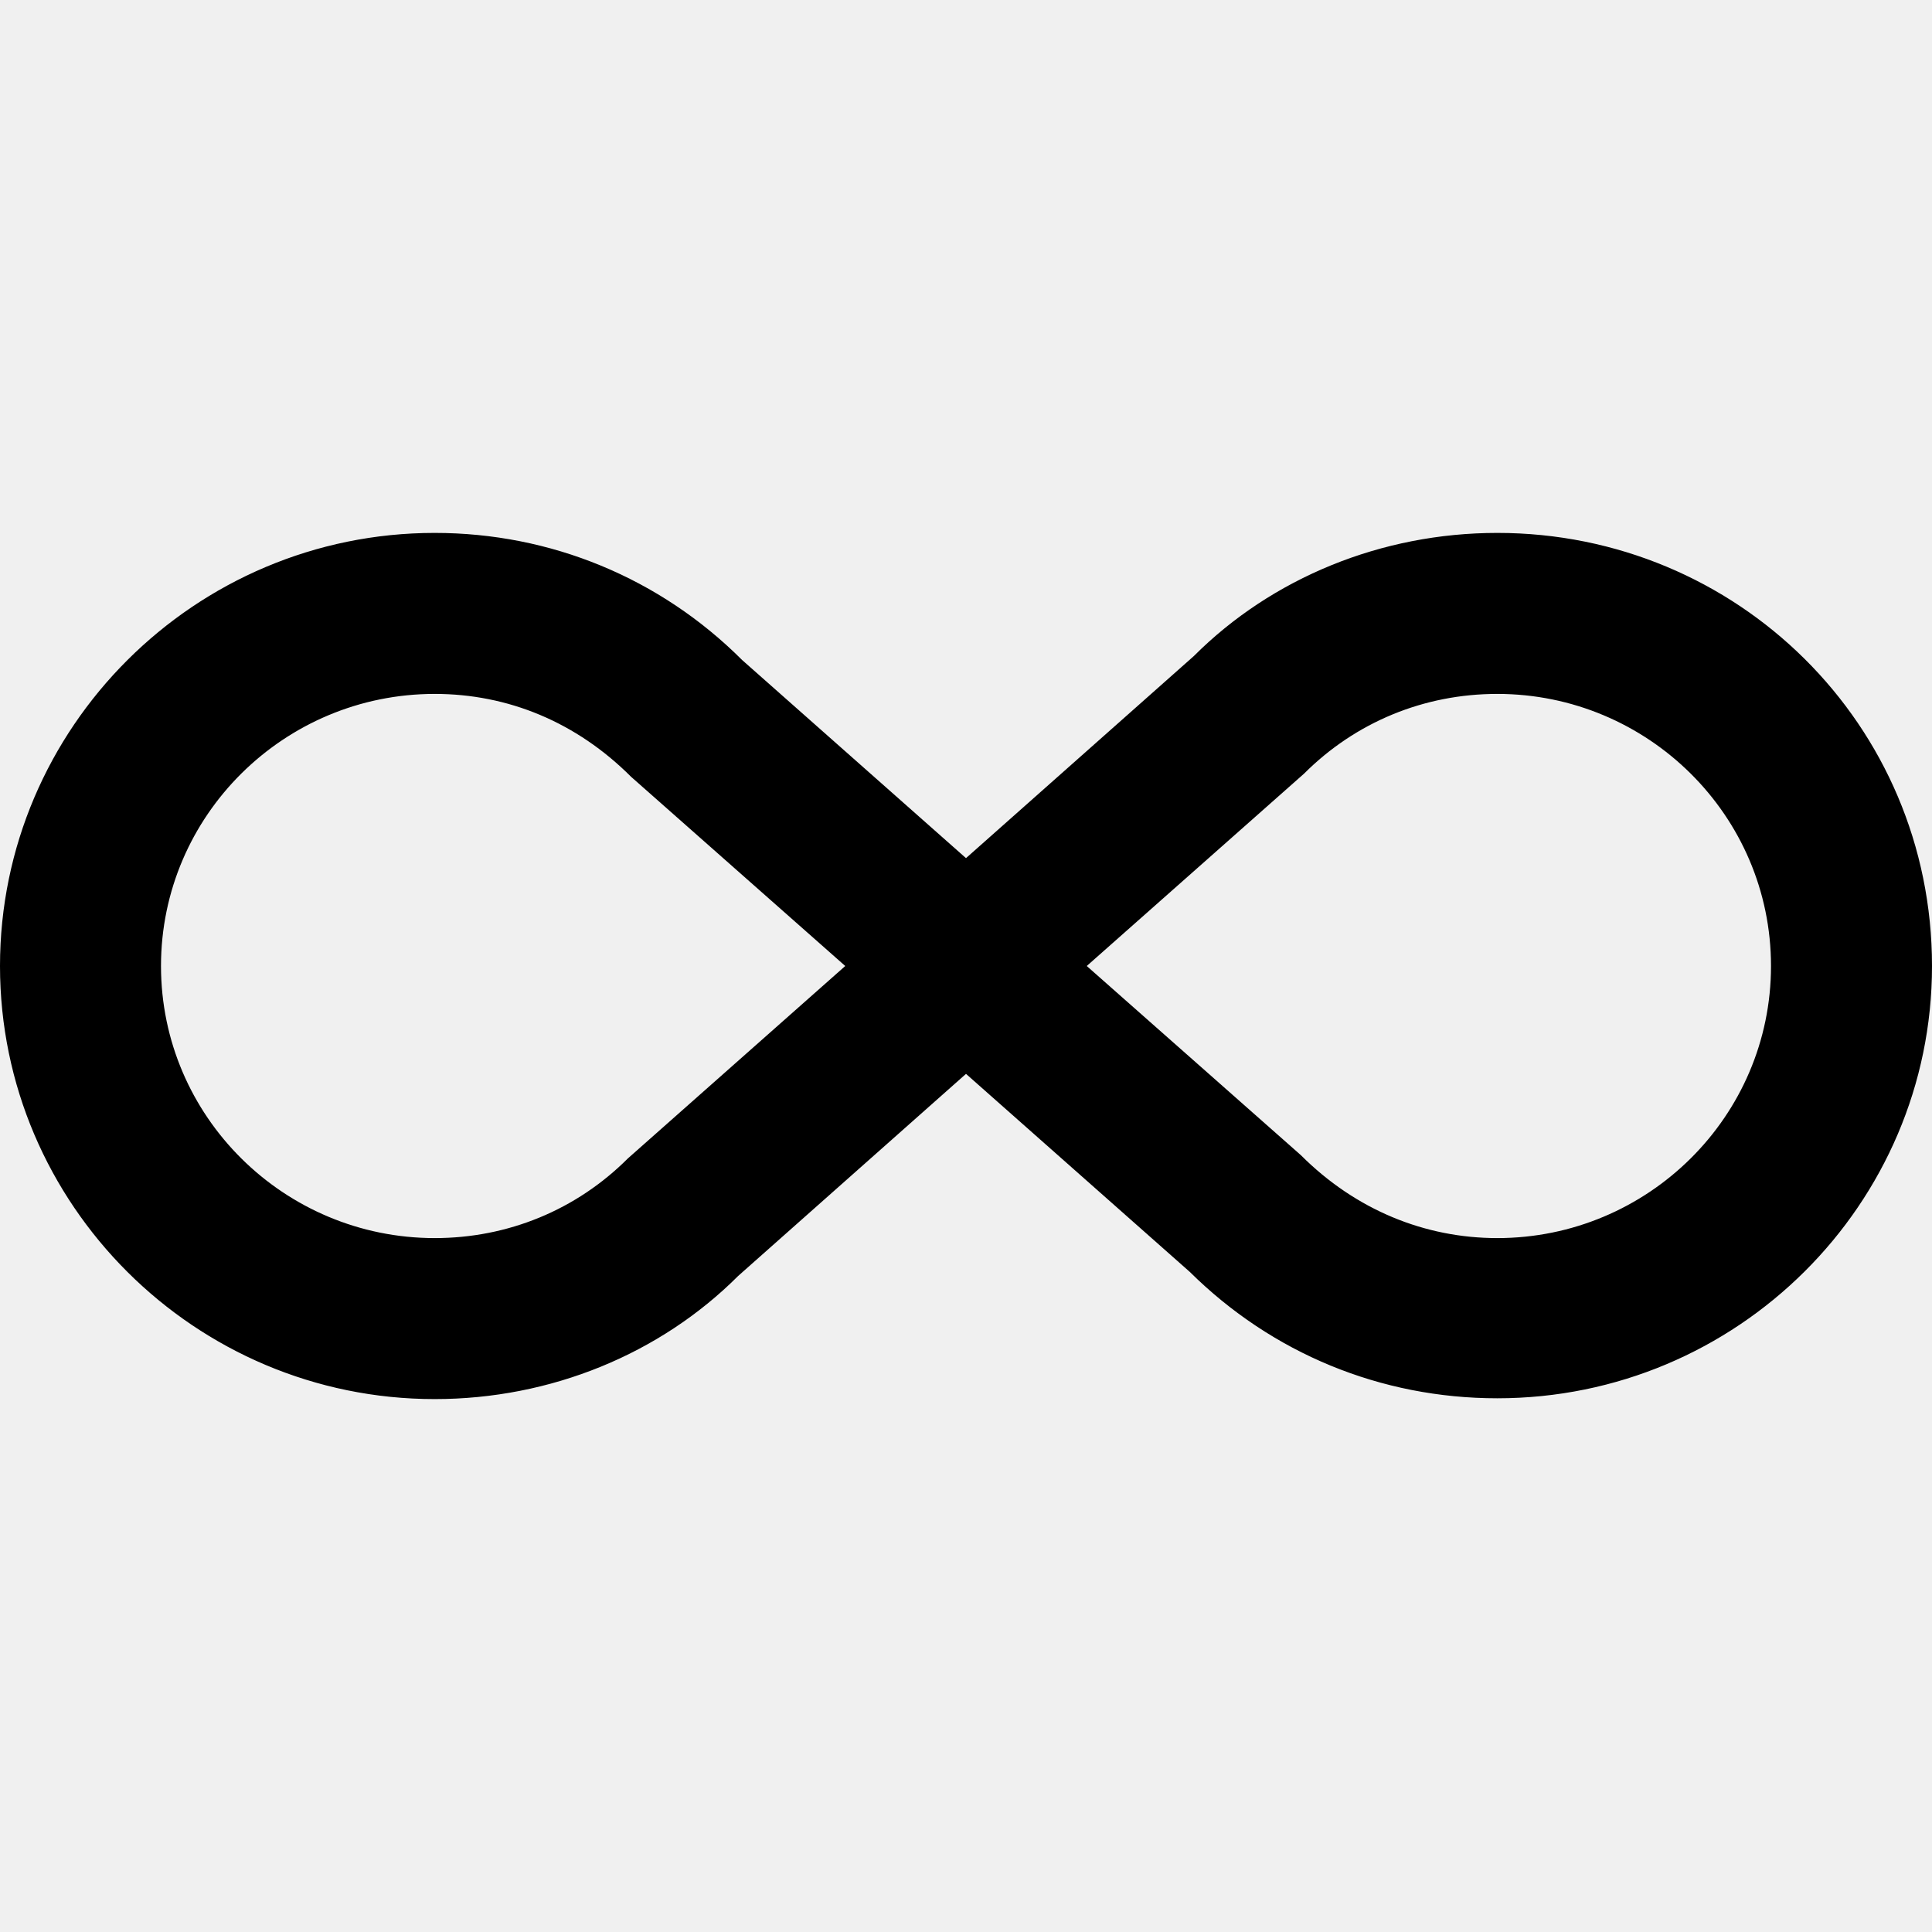
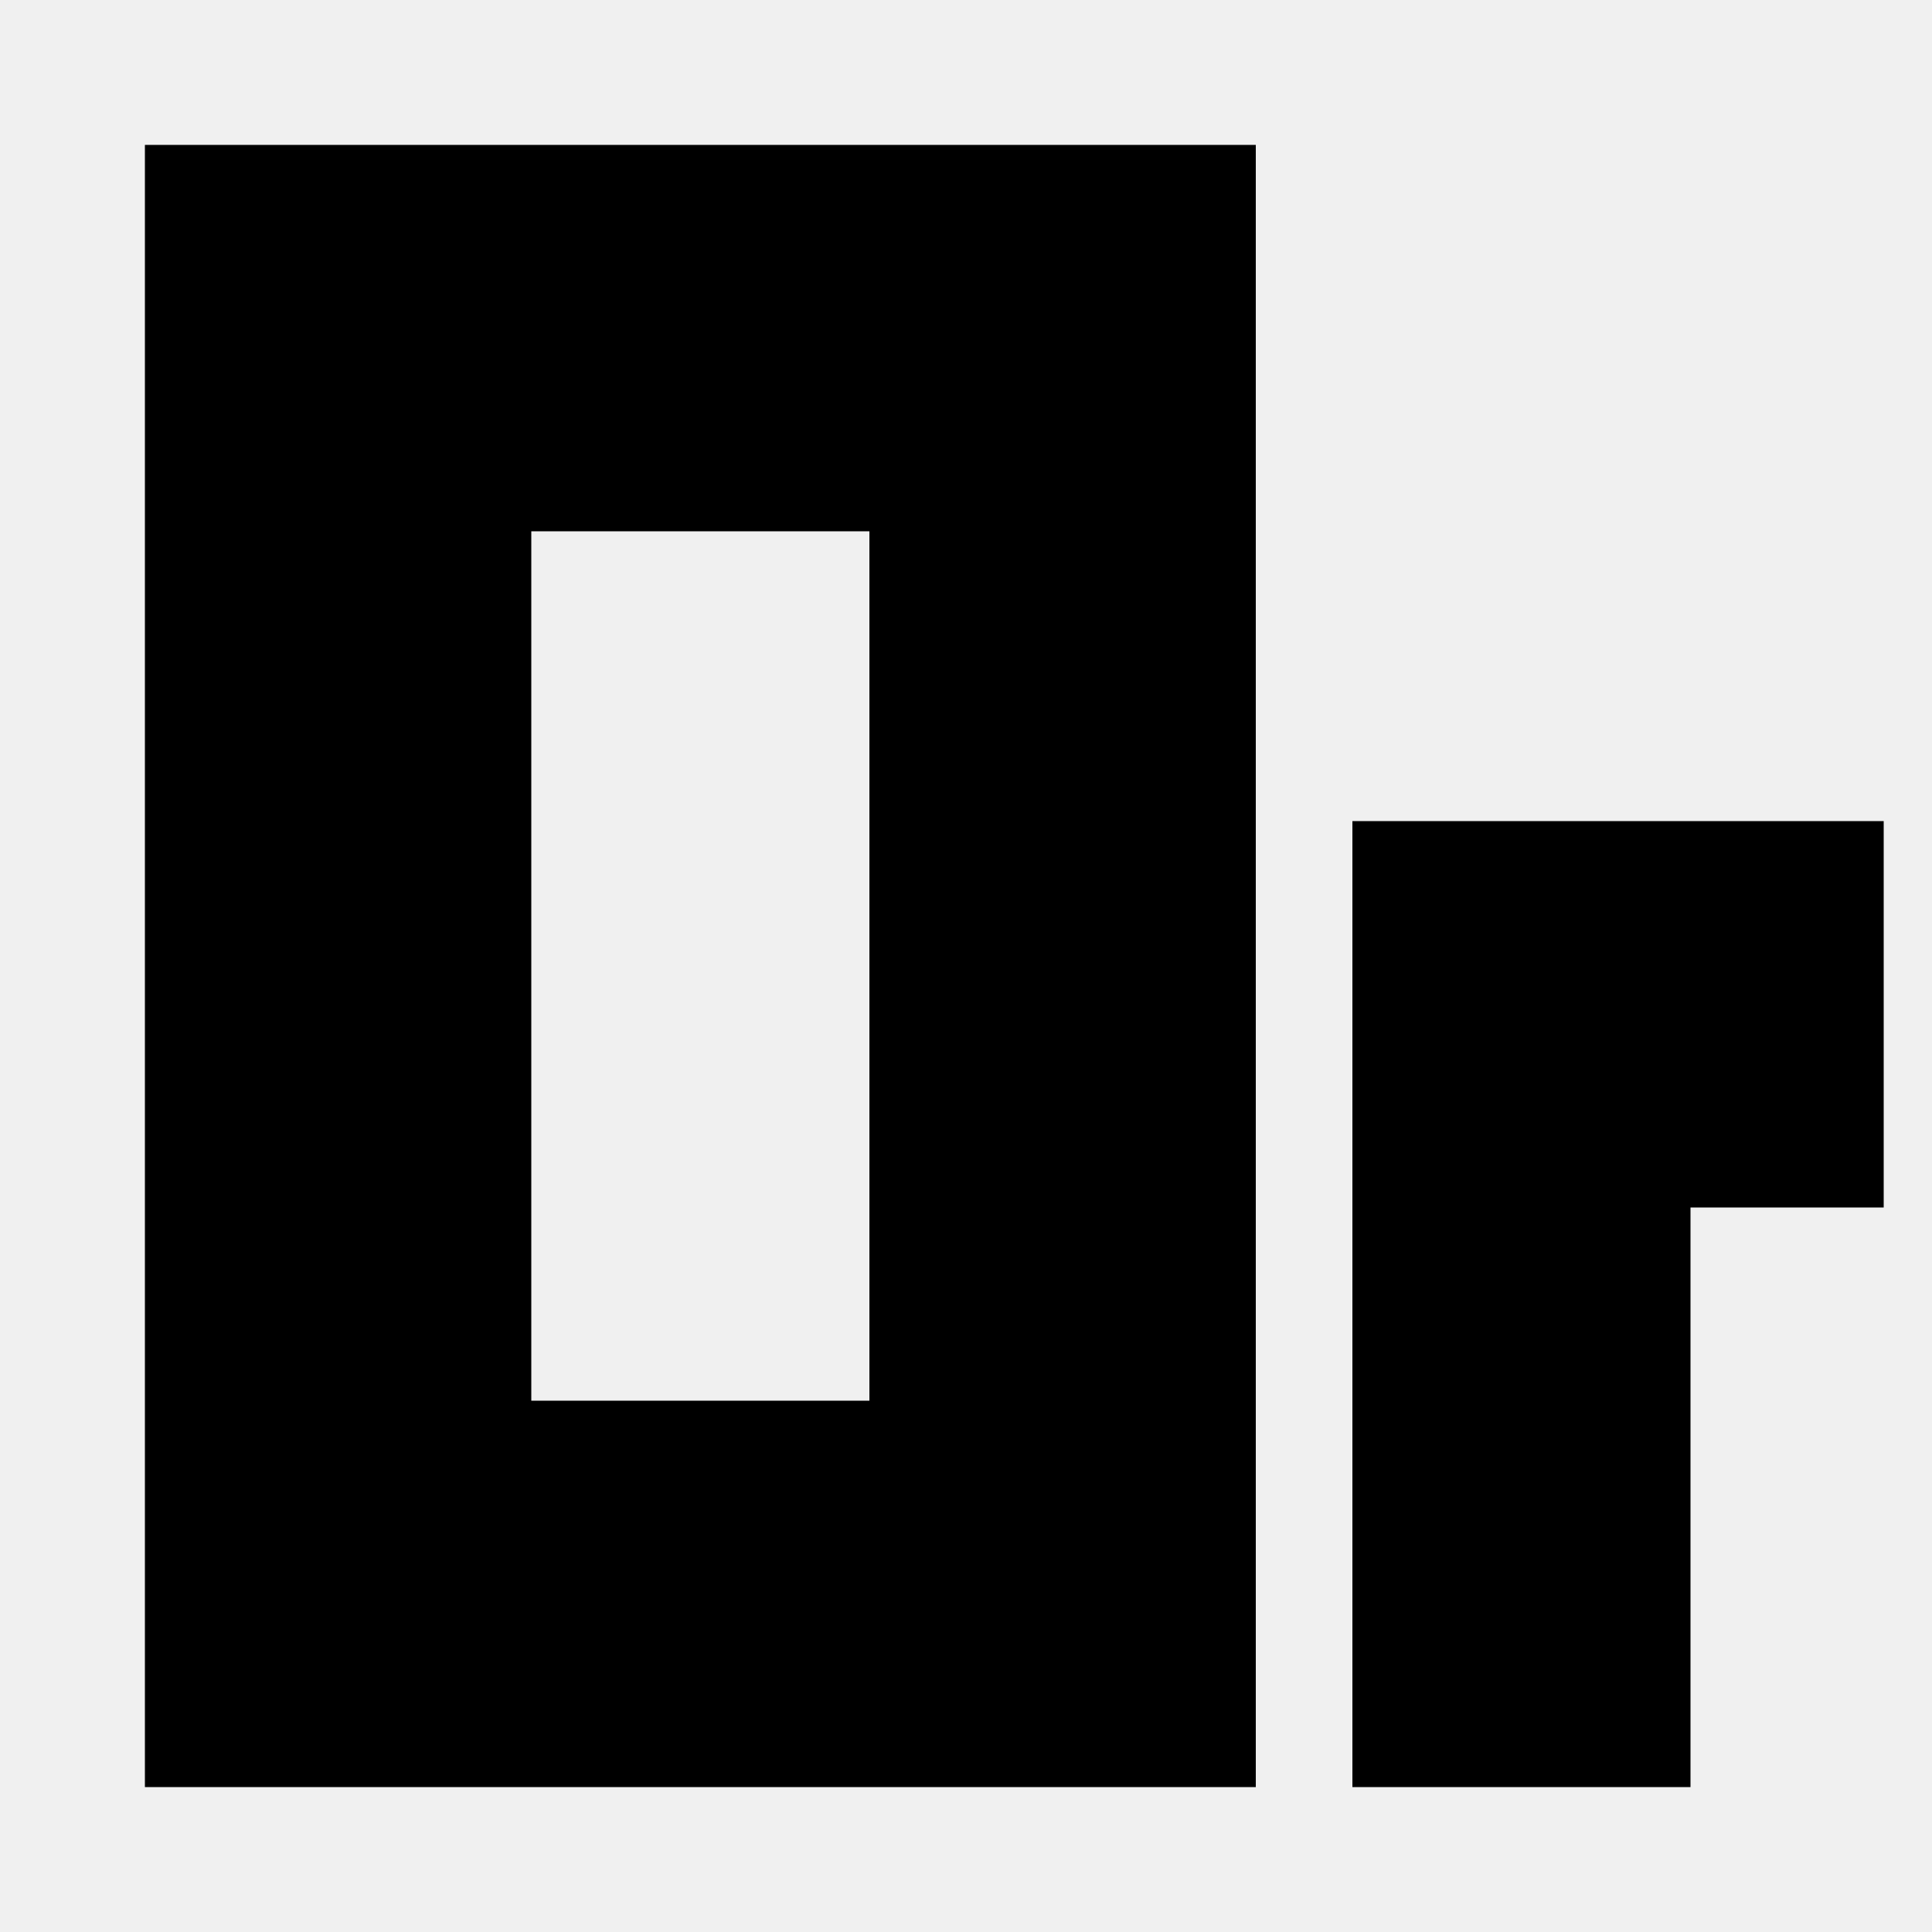
- <svg xmlns="http://www.w3.org/2000/svg" viewBox="0 0 24 24">
-   <path d="M18.6 6.62C21.58 6.62 24 9 24 12c0 2.96-2.42 5.37-5.4 5.37-1.45 0-2.8-.56-3.82-1.57L12 13.34l-2.83 2.51c-.97.97-2.33 1.53-3.77 1.53C2.42 17.38 0 14.96 0 12s2.42-5.38 5.4-5.38c1.44 0 2.8.56 3.82 1.58L12 10.66l2.83-2.51c.97-.97 2.33-1.53 3.77-1.53M7.8 14.39 10.5 12 7.84 9.65c-.68-.68-1.53-1.03-2.44-1.03C3.53 8.62 2 10.13 2 12s1.53 3.38 3.4 3.38c.91 0 1.76-.35 2.4-.99m8.4-4.78L13.5 12l2.66 2.35c.68.68 1.54 1.03 2.44 1.03 1.87 0 3.4-1.51 3.4-3.38s-1.53-3.38-3.4-3.38c-.91 0-1.76.35-2.4.99" />
+ <svg xmlns="http://www.w3.org/2000/svg" viewBox="0 0 800 800" role="img" aria-labelledby="title desc">
+   <style>
+     .logo-mark { fill: #000; }
+     @media (prefers-color-scheme: dark) {
+       .logo-mark { fill: #fff; }
+     }
+   </style>
+   <path class="logo-mark" fill-rule="evenodd" d="     M60 60     H520     V740     H60     Z     M220 220     V580     H360     V220     Z   " />
+   <path class="logo-mark" d="     M560 340     H780     V500     H700     V740     H560     Z   " />
</svg>
